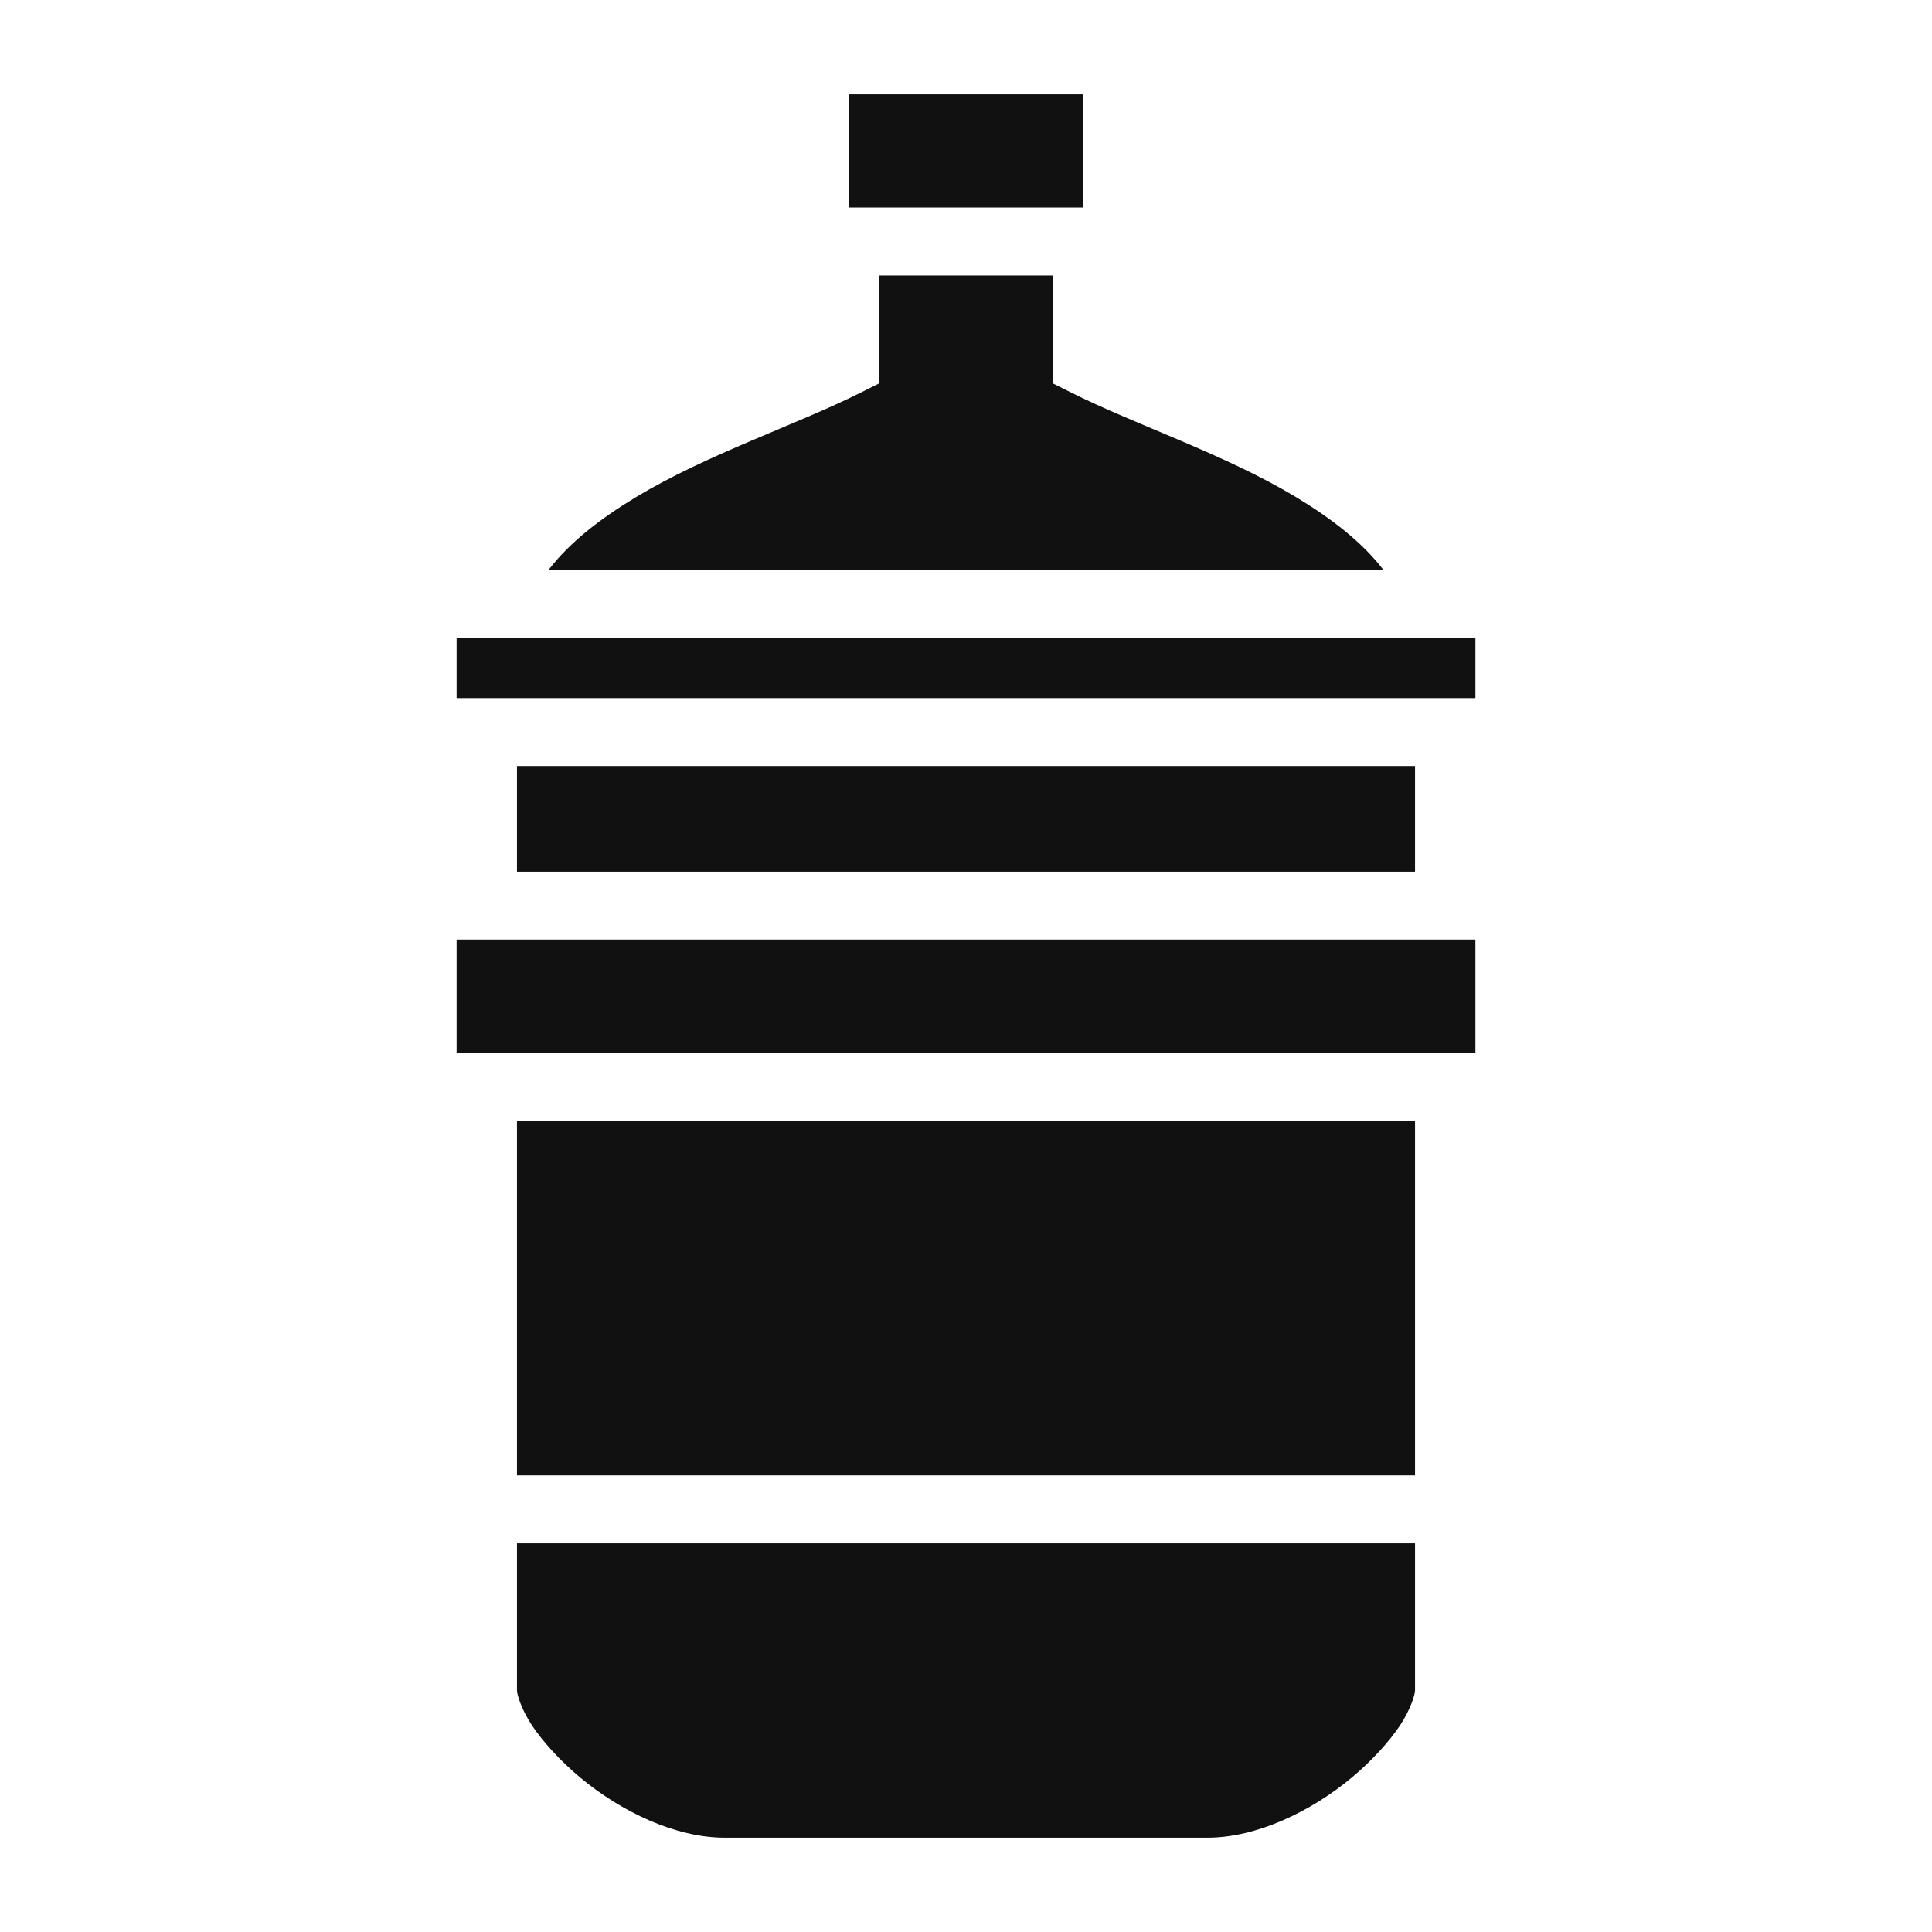
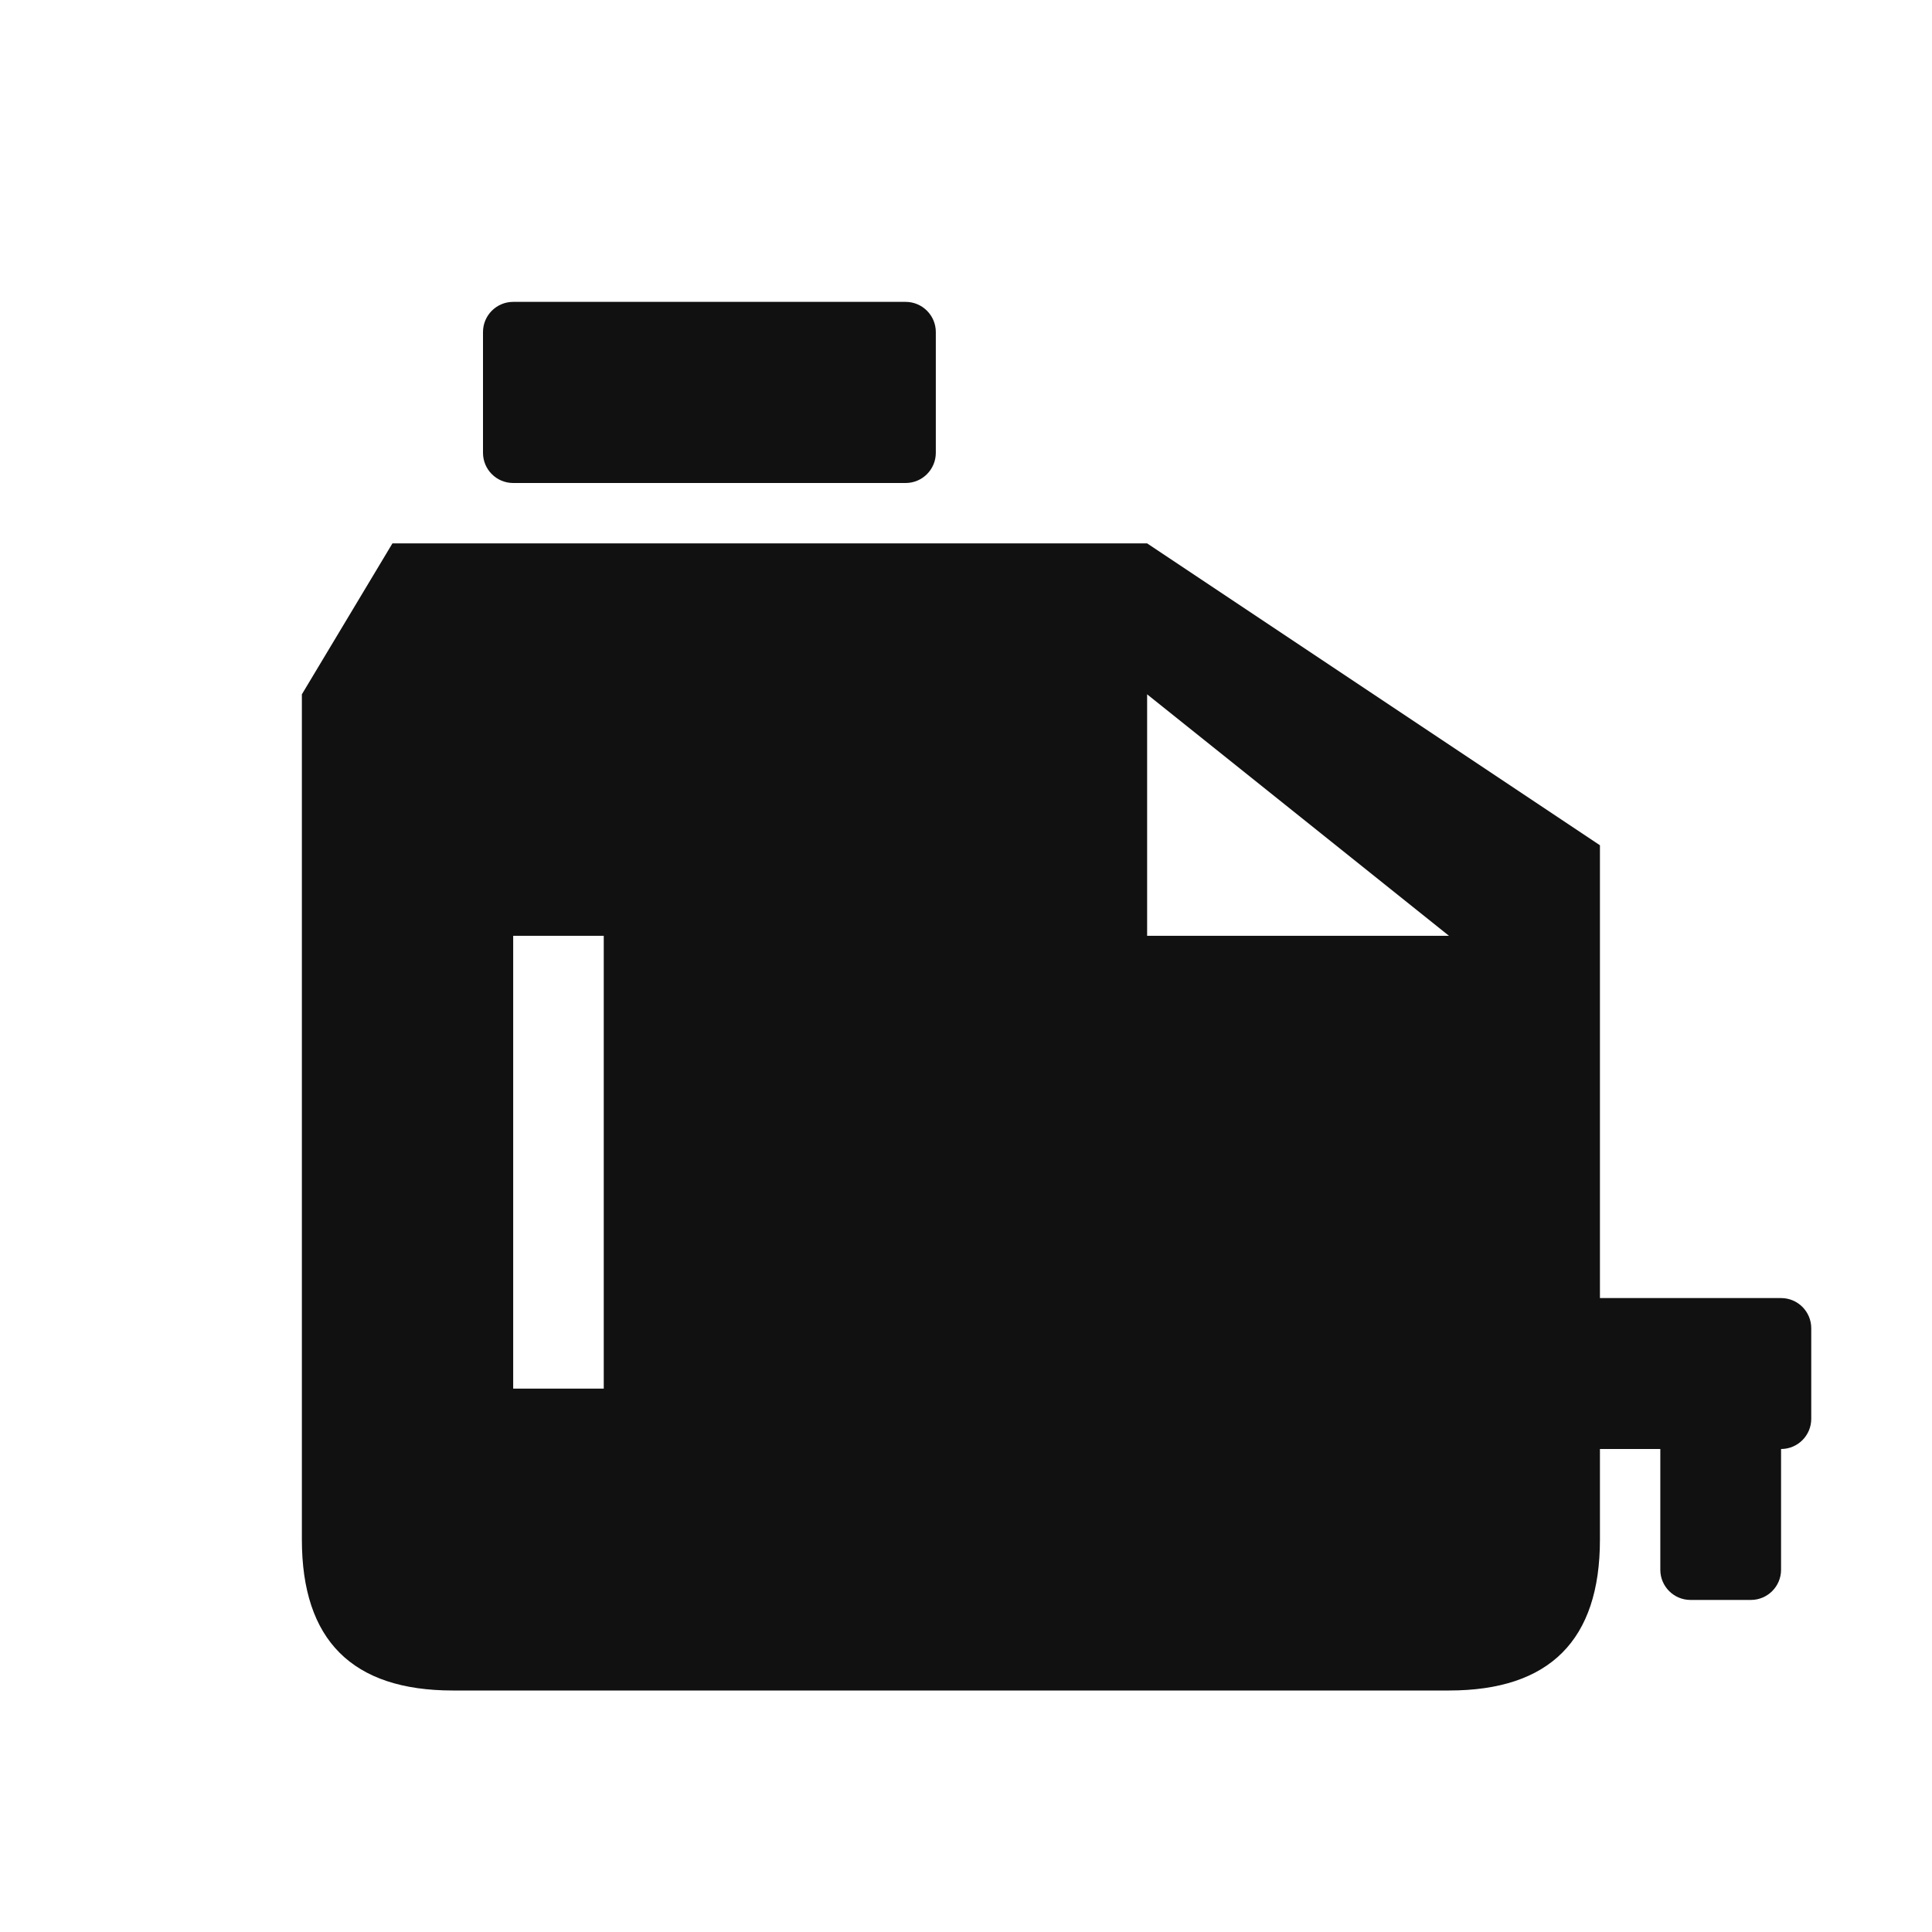
- <svg xmlns="http://www.w3.org/2000/svg" viewBox="0 0 512 512" width="48" height="48" fill="#111111">
-   <path d="M225 25v30h62V25h-62zm8 48v28.6l-5 2.5c-17 8.5-40.6 16.3-59.4 27.6-9.6 5.8-17.6 12-23.2 19.3h221.2c-5.6-7.3-13.6-13.5-23.2-19.3-18.8-11.3-42.4-19.1-59.4-27.6l-5-2.5V73h-46zm-112 96v16h270v-16H121zm16 34v28h238v-28H137zm-16 46v30h270v-30H121zm16 48v94h238v-94H137zm0 112v39c0 1 1.1 4.9 4 9.3 2.9 4.3 7.4 9.3 12.8 13.8 10.8 9 25.2 15.9 38.2 15.9h128c13 0 27.4-6.9 38.2-15.9 5.4-4.5 9.9-9.5 12.8-13.8 2.9-4.4 4-8.3 4-9.3v-39H137z" />
+ <svg xmlns="http://www.w3.org/2000/svg" width="48" height="48" viewBox="0 0 64 64" fill="#111111">
+   <path d="M13 18H38L53 28V51Q53 56 48 56H15Q10 56 10 51V23ZM38 23V31H48ZM17 31H20V46H17Z" fill-rule="evenodd" />
+   <rect x="16" y="10" width="15" height="6" rx="1" />
+   <rect x="48" y="43" width="12" height="5" rx="1" />
+   <rect x="55" y="46" width="4" height="7" rx="1" />
</svg>
